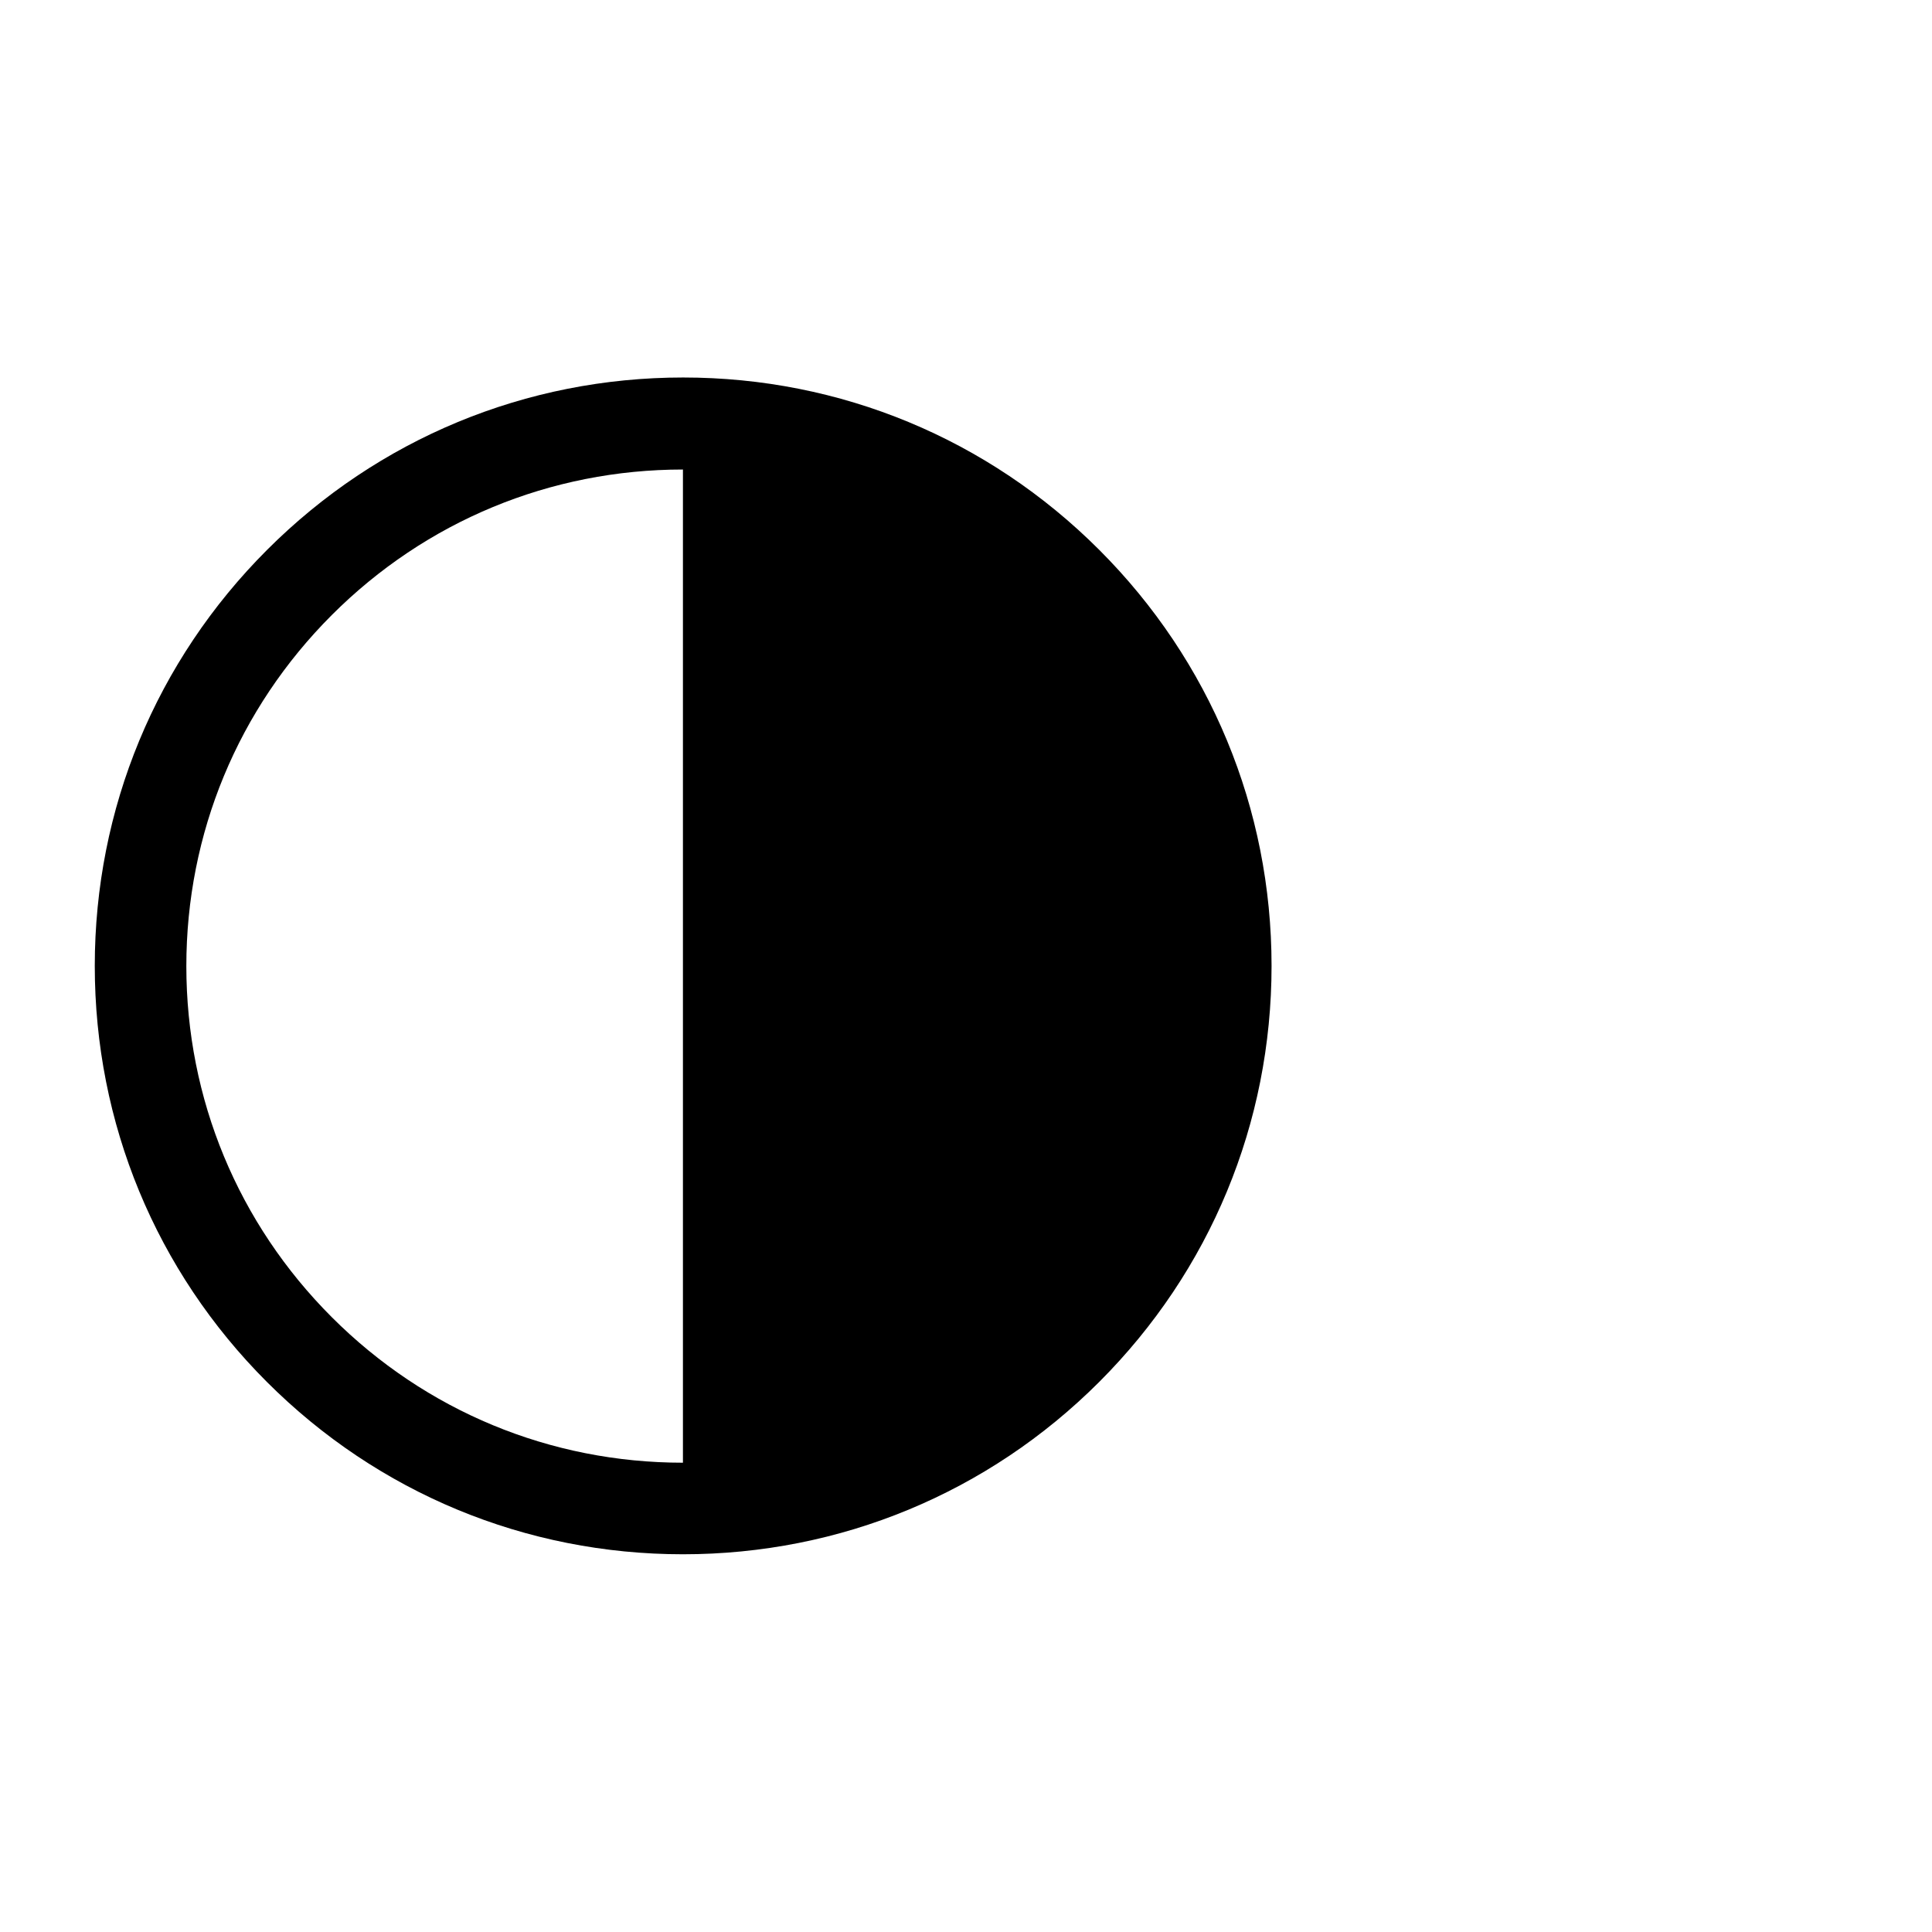
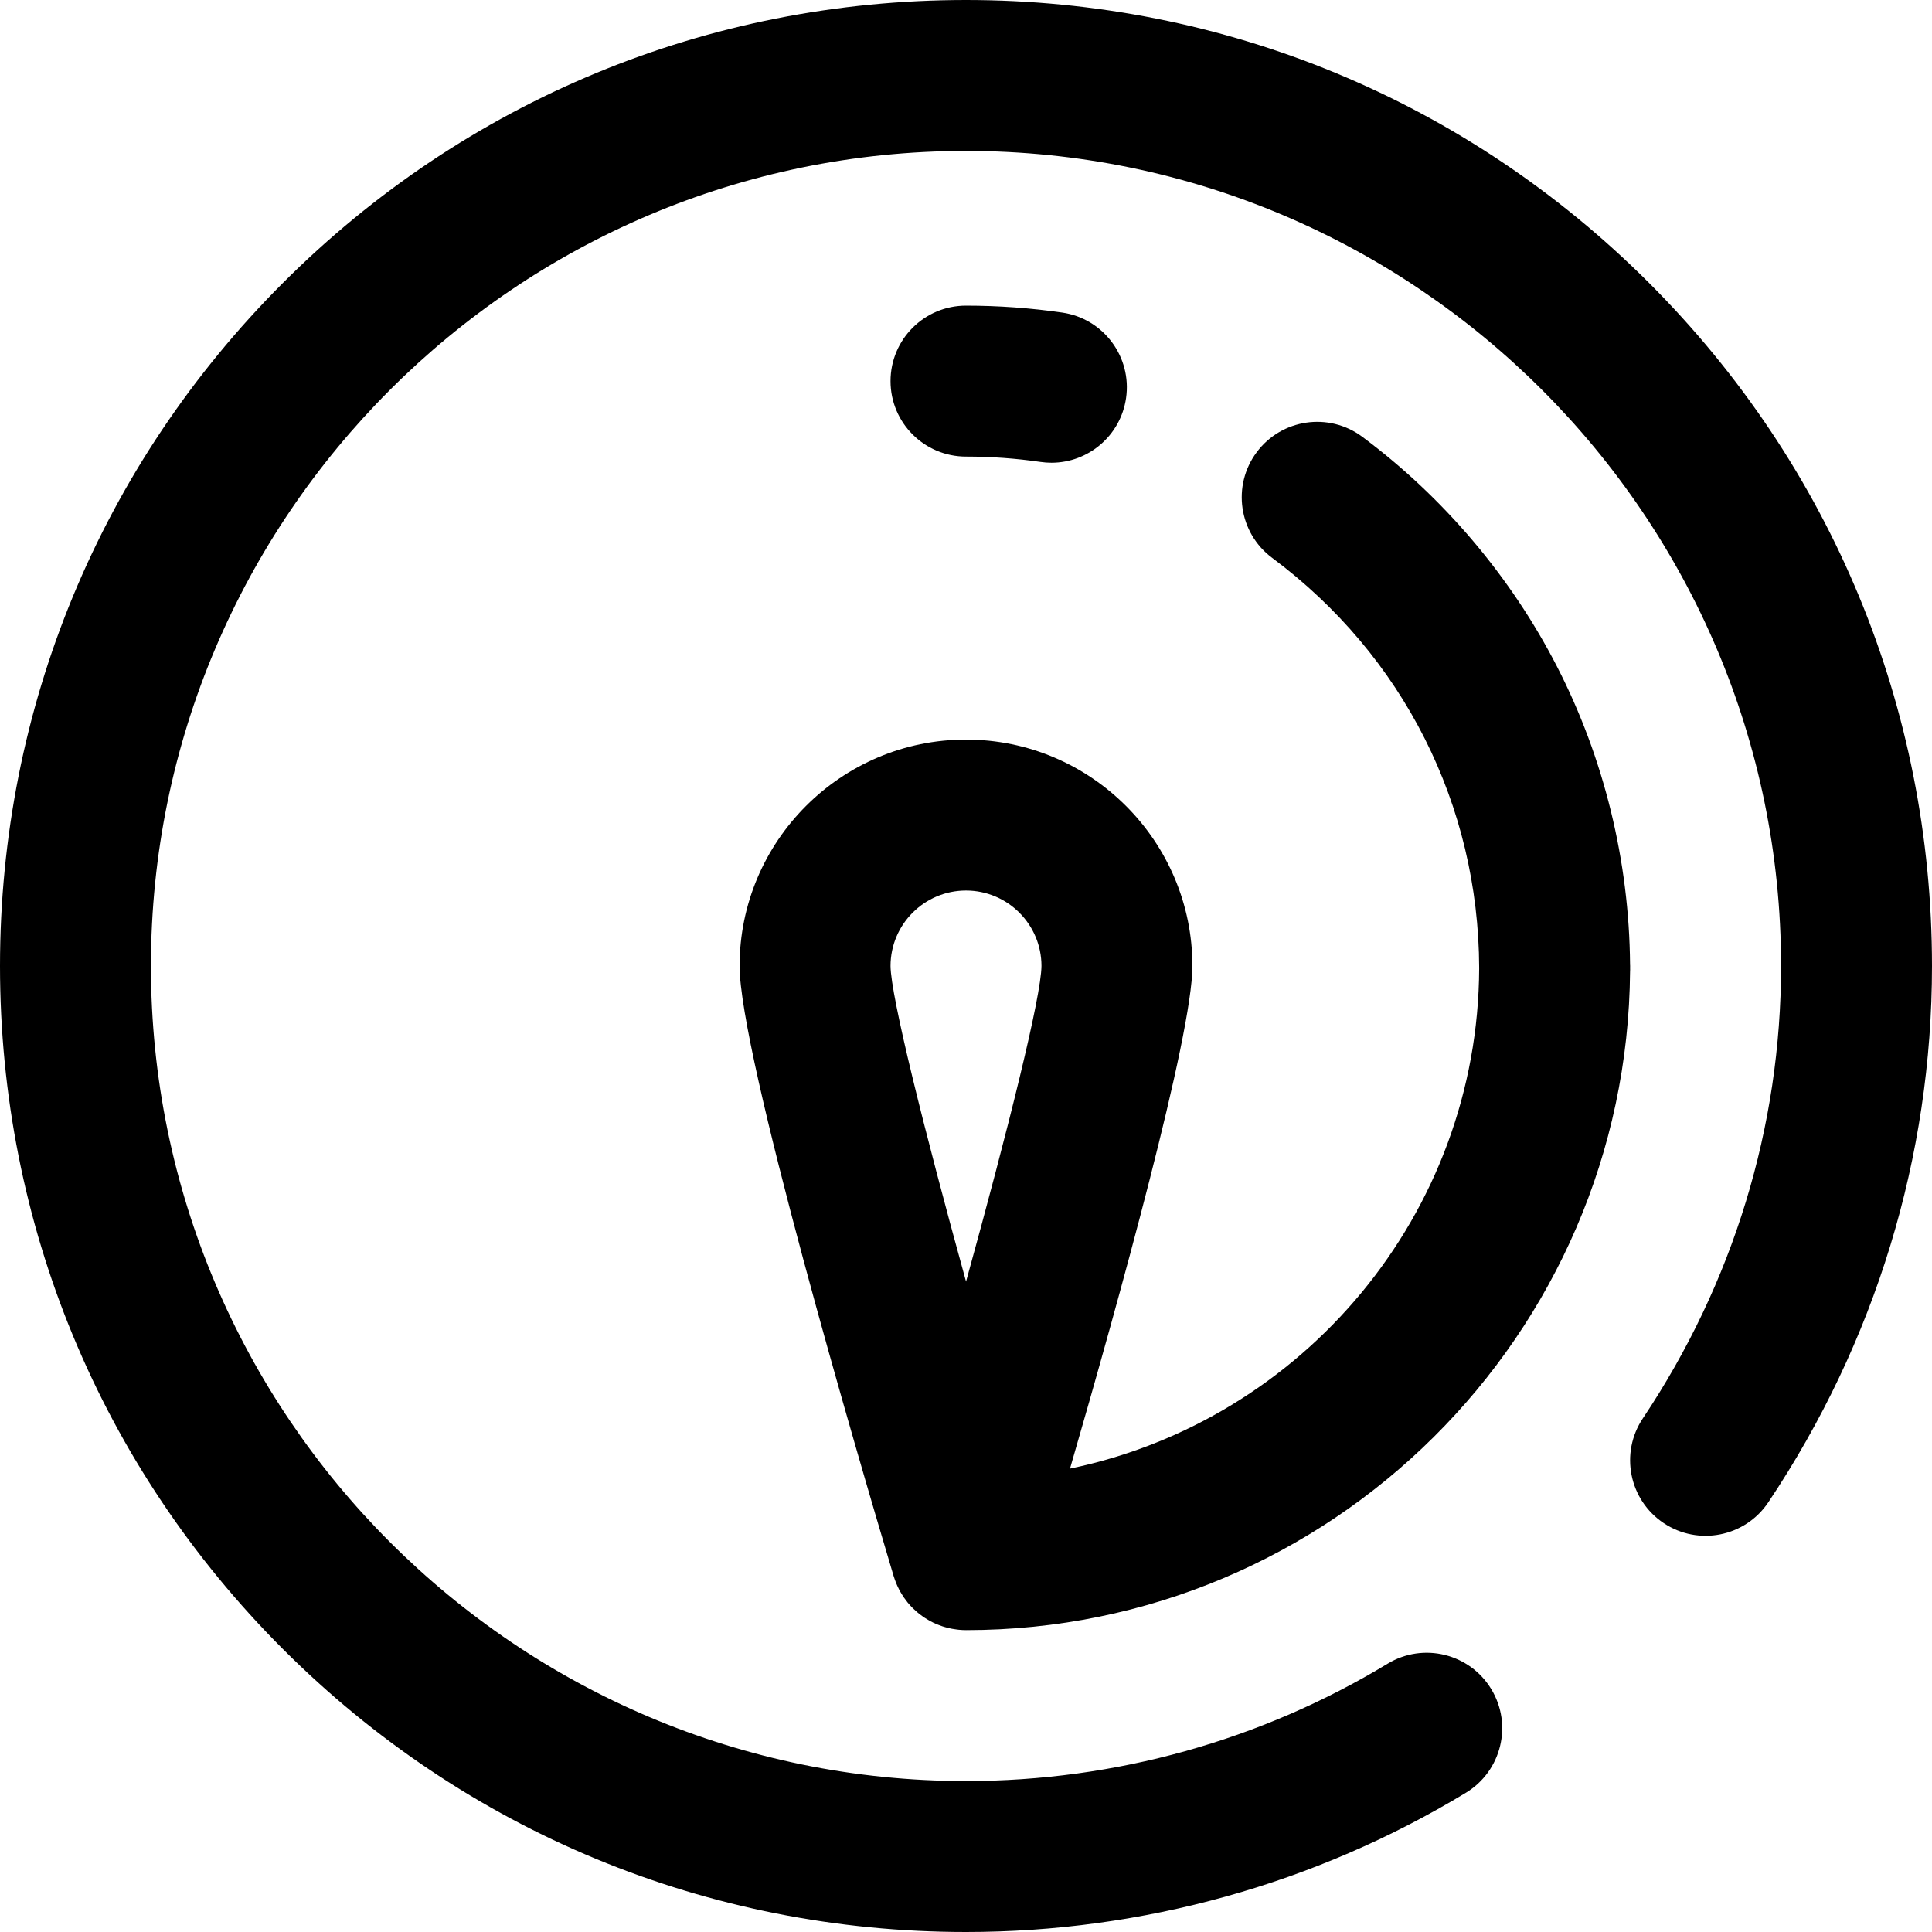
- <svg xmlns="http://www.w3.org/2000/svg" version="1.1" id="Ebene_1" x="0px" y="0px" viewBox="0 0 841.9 841.9" enable-background="new 0 0 841.9 841.9" xml:space="preserve">
+ <svg xmlns="http://www.w3.org/2000/svg" version="1.1" id="Capa_1" x="0px" y="0px" viewBox="0 0 512 512" style="enable-background:new 0 0 512 512;" xml:space="preserve">
  <g>
-     <path d="M297.6,677.3c-68.5,0-132.9-26.7-181.3-75.1S41.3,489.4,41.3,420.9s26.7-132.9,75.1-181.3c48.4-48.4,112.8-75.1,181.3-75.1   s132.9,26.7,181.3,75.1c48.4,48.4,75.1,112.8,75.1,181.3s-26.7,132.9-75.1,181.3S366.1,677.3,297.6,677.3z M297.6,204.6   c-57.8,0-112.1,22.5-153,63.4c-40.9,40.9-63.4,95.2-63.4,153c0,57.8,22.5,112.1,63.4,153c40.9,40.9,95.2,63.4,153,63.4   c57.8,0,112.1-22.5,153-63.4c40.9-40.9,63.4-95.2,63.4-153c0-57.8-22.5-112.1-63.4-153C409.8,227.1,355.4,204.6,297.6,204.6z" />
+     <g>
+       <g>
+         <path d="M437.02,74.98C388.667,26.629,324.38,0,256,0S123.333,26.629,74.98,74.98C26.629,123.333,0,187.62,0,256     s26.629,132.667,74.98,181.02C123.333,485.371,187.62,512,256,512c46.813,0,92.618-12.758,132.461-36.893     c9.448-5.724,12.467-18.022,6.744-27.469c-5.723-9.448-18.021-12.468-27.468-6.744C334.144,461.244,295.506,472,256,472     c-119.103,0-216-96.897-216-216S136.897,40,256,40s216,96.897,216,216c0,42.589-12.665,84.044-36.627,119.884     c-6.139,9.182-3.672,21.603,5.511,27.742c9.183,6.139,21.603,3.672,27.742-5.51C497.001,355.674,512,306.53,512,256     C512,187.62,485.371,123.333,437.02,74.98z" />
+         <path d="M196,256c0,23.211,31.257,129.653,40.837,161.725c0.006,0.02,0.014,0.038,0.02,0.057     c0.083,0.276,0.185,0.542,0.279,0.813c0.105,0.302,0.21,0.604,0.329,0.898c0.106,0.262,0.222,0.518,0.339,0.774     c0.137,0.302,0.279,0.599,0.43,0.892c0.119,0.23,0.24,0.457,0.367,0.682c0.183,0.324,0.378,0.639,0.578,0.951     c0.117,0.182,0.23,0.367,0.353,0.545c0.284,0.412,0.584,0.811,0.897,1.199c0.056,0.069,0.105,0.143,0.162,0.211     c0.379,0.458,0.78,0.896,1.197,1.317c0.116,0.117,0.239,0.225,0.357,0.339c0.306,0.294,0.617,0.581,0.941,0.855     c0.169,0.143,0.343,0.28,0.517,0.418c0.289,0.229,0.584,0.449,0.885,0.662c0.196,0.138,0.392,0.276,0.594,0.407     c0.305,0.199,0.617,0.385,0.932,0.566c0.202,0.117,0.401,0.24,0.608,0.35c0.467,0.248,0.945,0.479,1.432,0.69     c0.217,0.094,0.44,0.174,0.66,0.26c0.365,0.143,0.731,0.283,1.105,0.404c0.241,0.078,0.487,0.145,0.732,0.214     c0.344,0.097,0.689,0.188,1.039,0.267c0.245,0.055,0.49,0.106,0.738,0.152c0.388,0.073,0.781,0.13,1.176,0.179     c0.212,0.026,0.422,0.059,0.636,0.078c0.615,0.057,1.235,0.094,1.862,0.094c96.6,0,175.261-78.231,175.983-174.664     c0.002-0.113,0.017-0.222,0.017-0.336c0-0.153-0.006-0.306-0.007-0.459c0-0.181,0.007-0.36,0.007-0.541     c0-0.142-0.018-0.28-0.021-0.421c-0.224-27.406-6.886-54.651-19.33-78.883c-12.239-23.832-30.094-44.906-51.633-60.943     c-8.858-6.596-21.389-4.762-27.986,4.098c-6.596,8.86-4.762,21.39,4.098,27.986c34.747,25.87,54.722,65.467,54.866,108.695     c-0.252,65.315-46.778,119.919-108.432,132.66C296.477,344.672,316,274.345,316,256c0-33.084-26.916-60-60-60     S196,222.916,196,256z M256,236c11.028,0,20,8.972,20,19.991c-0.08,8.144-8.674,42.712-19.988,83.644     C244.77,298.899,236.078,263.994,236,256C236,244.972,244.972,236,256,236z" />
+         <path d="M275.749,122.421c0.976,0.142,1.943,0.211,2.901,0.211c9.772,0,18.321-7.172,19.767-17.127     c1.588-10.931-5.985-21.08-16.916-22.668C273.113,81.618,264.533,81,256,81c-11.046,0-20,8.954-20,20s8.954,20,20,20     C262.615,121,269.26,121.479,275.749,122.421z" />
+       </g>
+     </g>
  </g>
-   <polygon points="465.2,601.6 534,420.9 478.3,253.4 297.6,184.6 297.6,420.9 297.6,657.3 " />
+   <g>
+ </g>
+   <g>
+ </g>
+   <g>
+ </g>
+   <g>
+ </g>
+   <g>
+ </g>
+   <g>
+ </g>
+   <g>
+ </g>
+   <g>
+ </g>
+   <g>
+ </g>
+   <g>
+ </g>
+   <g>
+ </g>
+   <g>
+ </g>
+   <g>
+ </g>
+   <g>
+ </g>
+   <g>
+ </g>
</svg>
